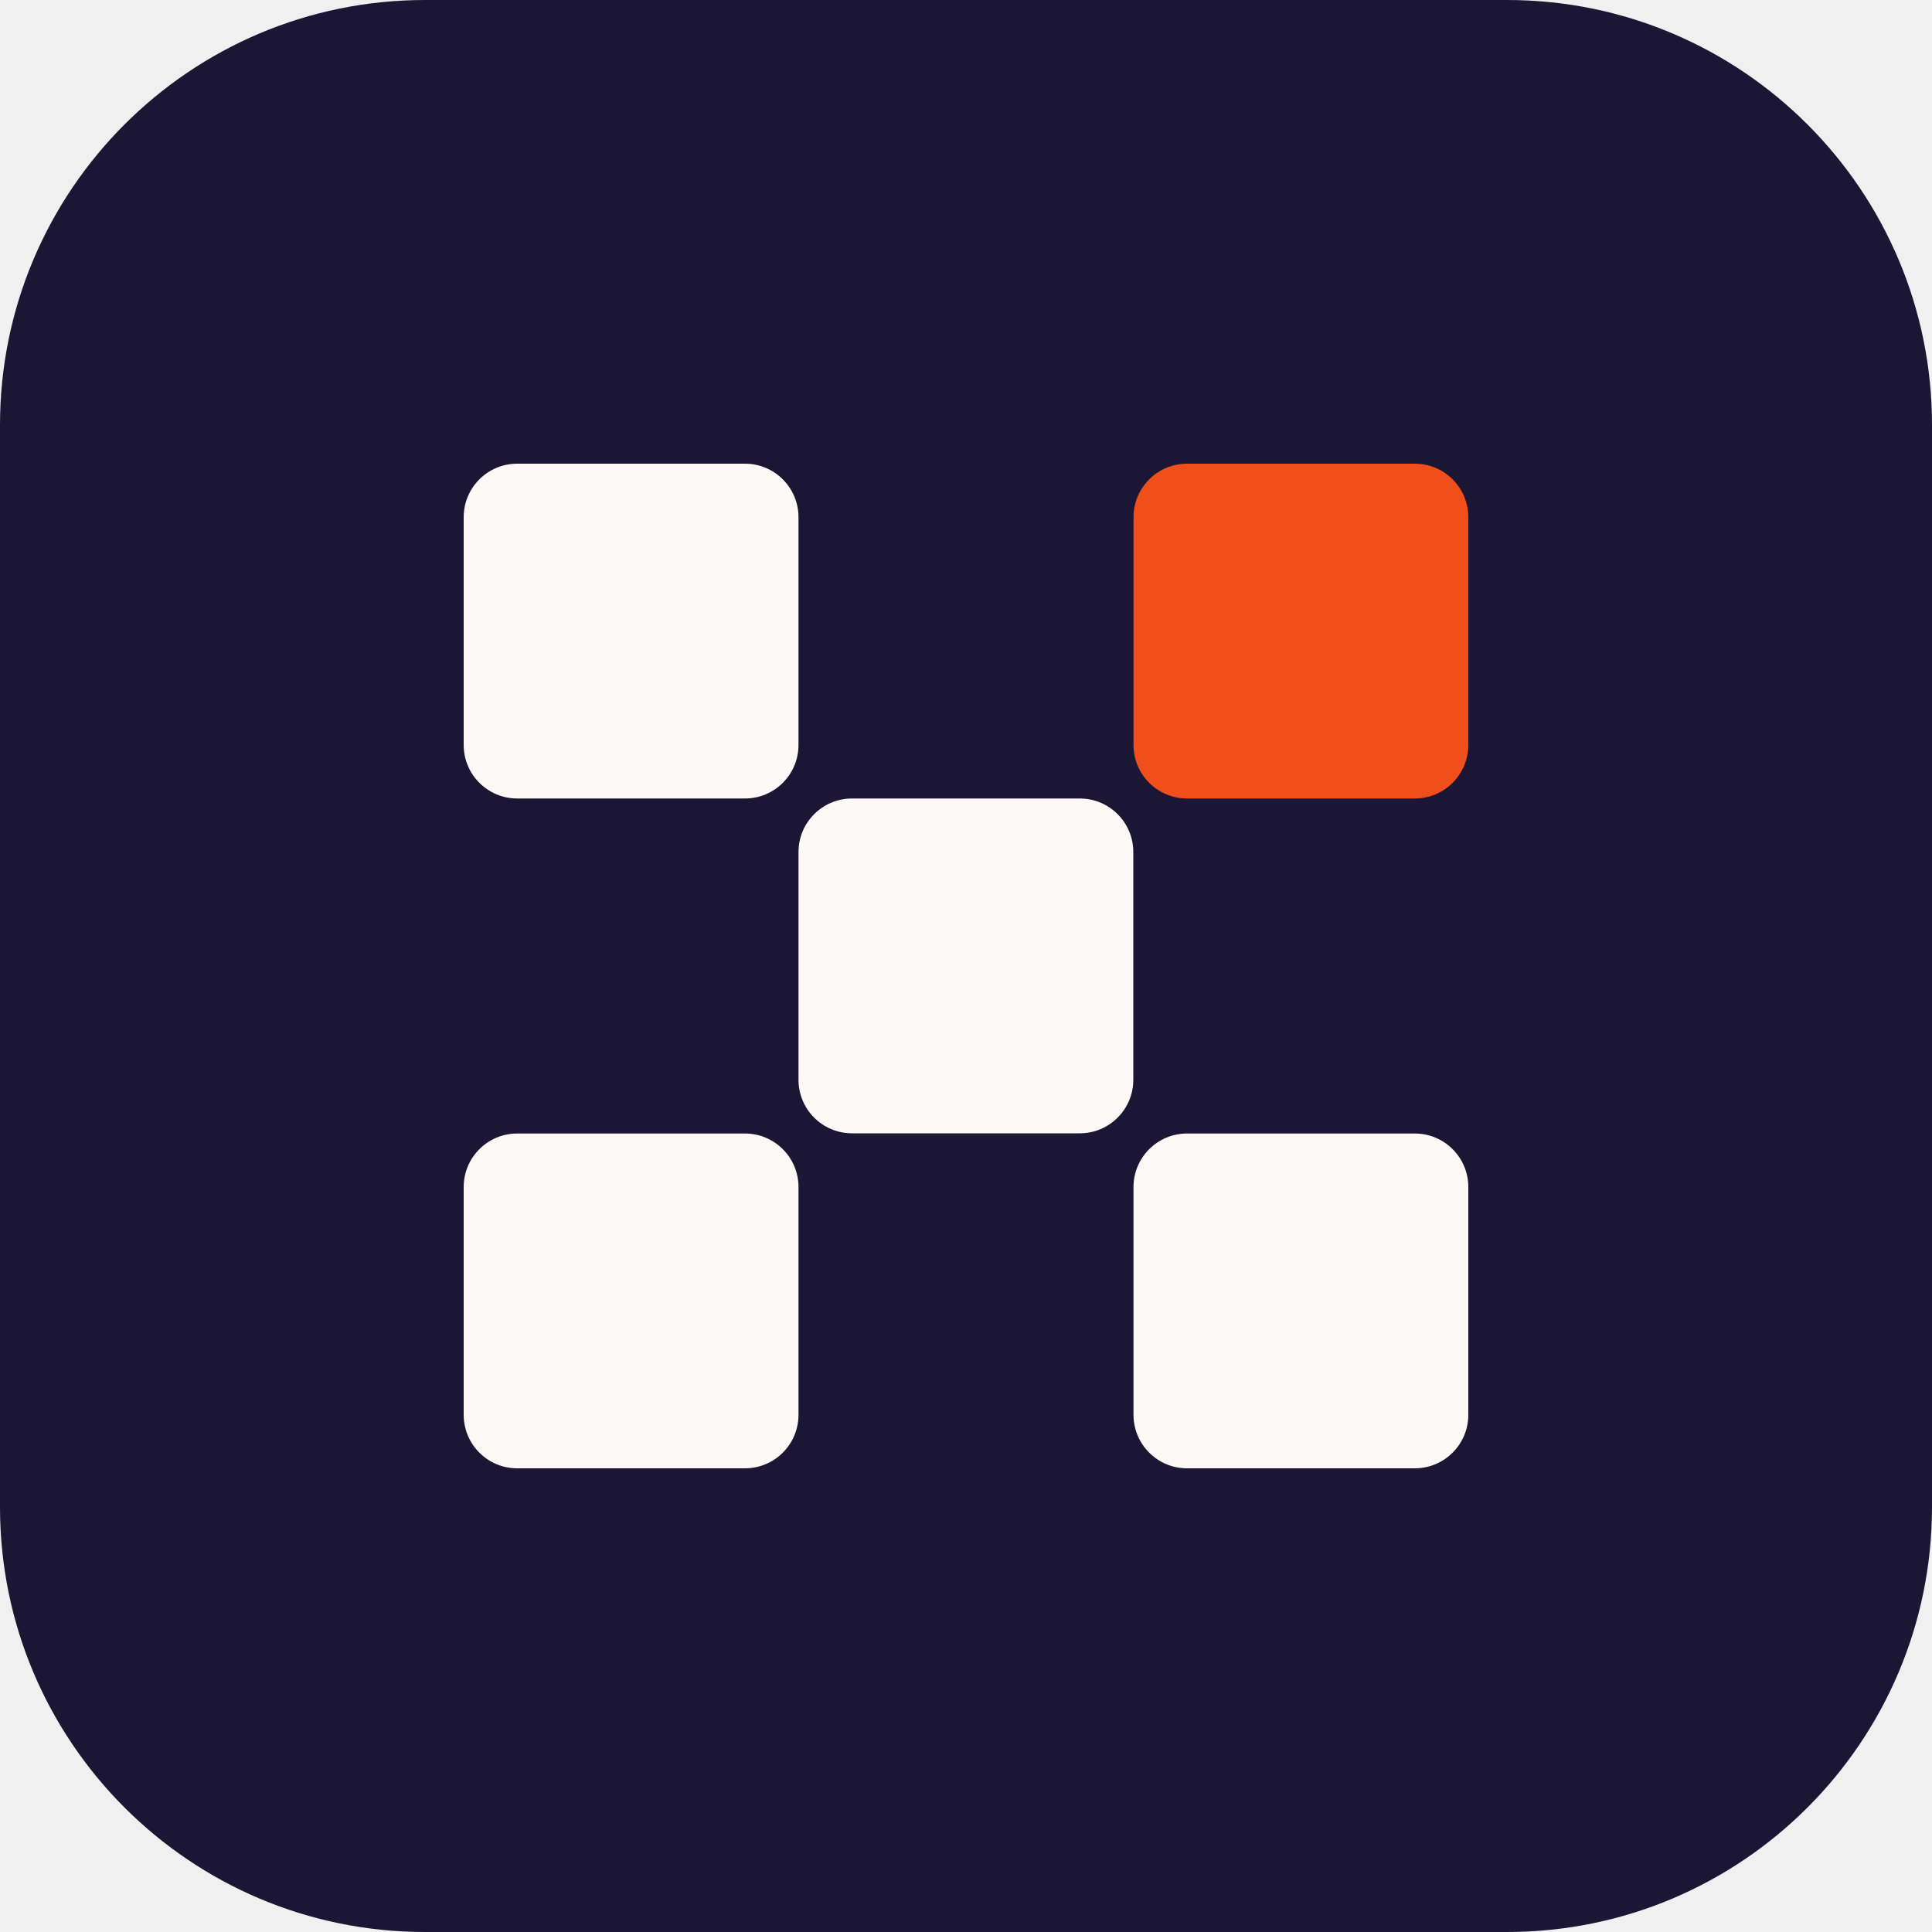
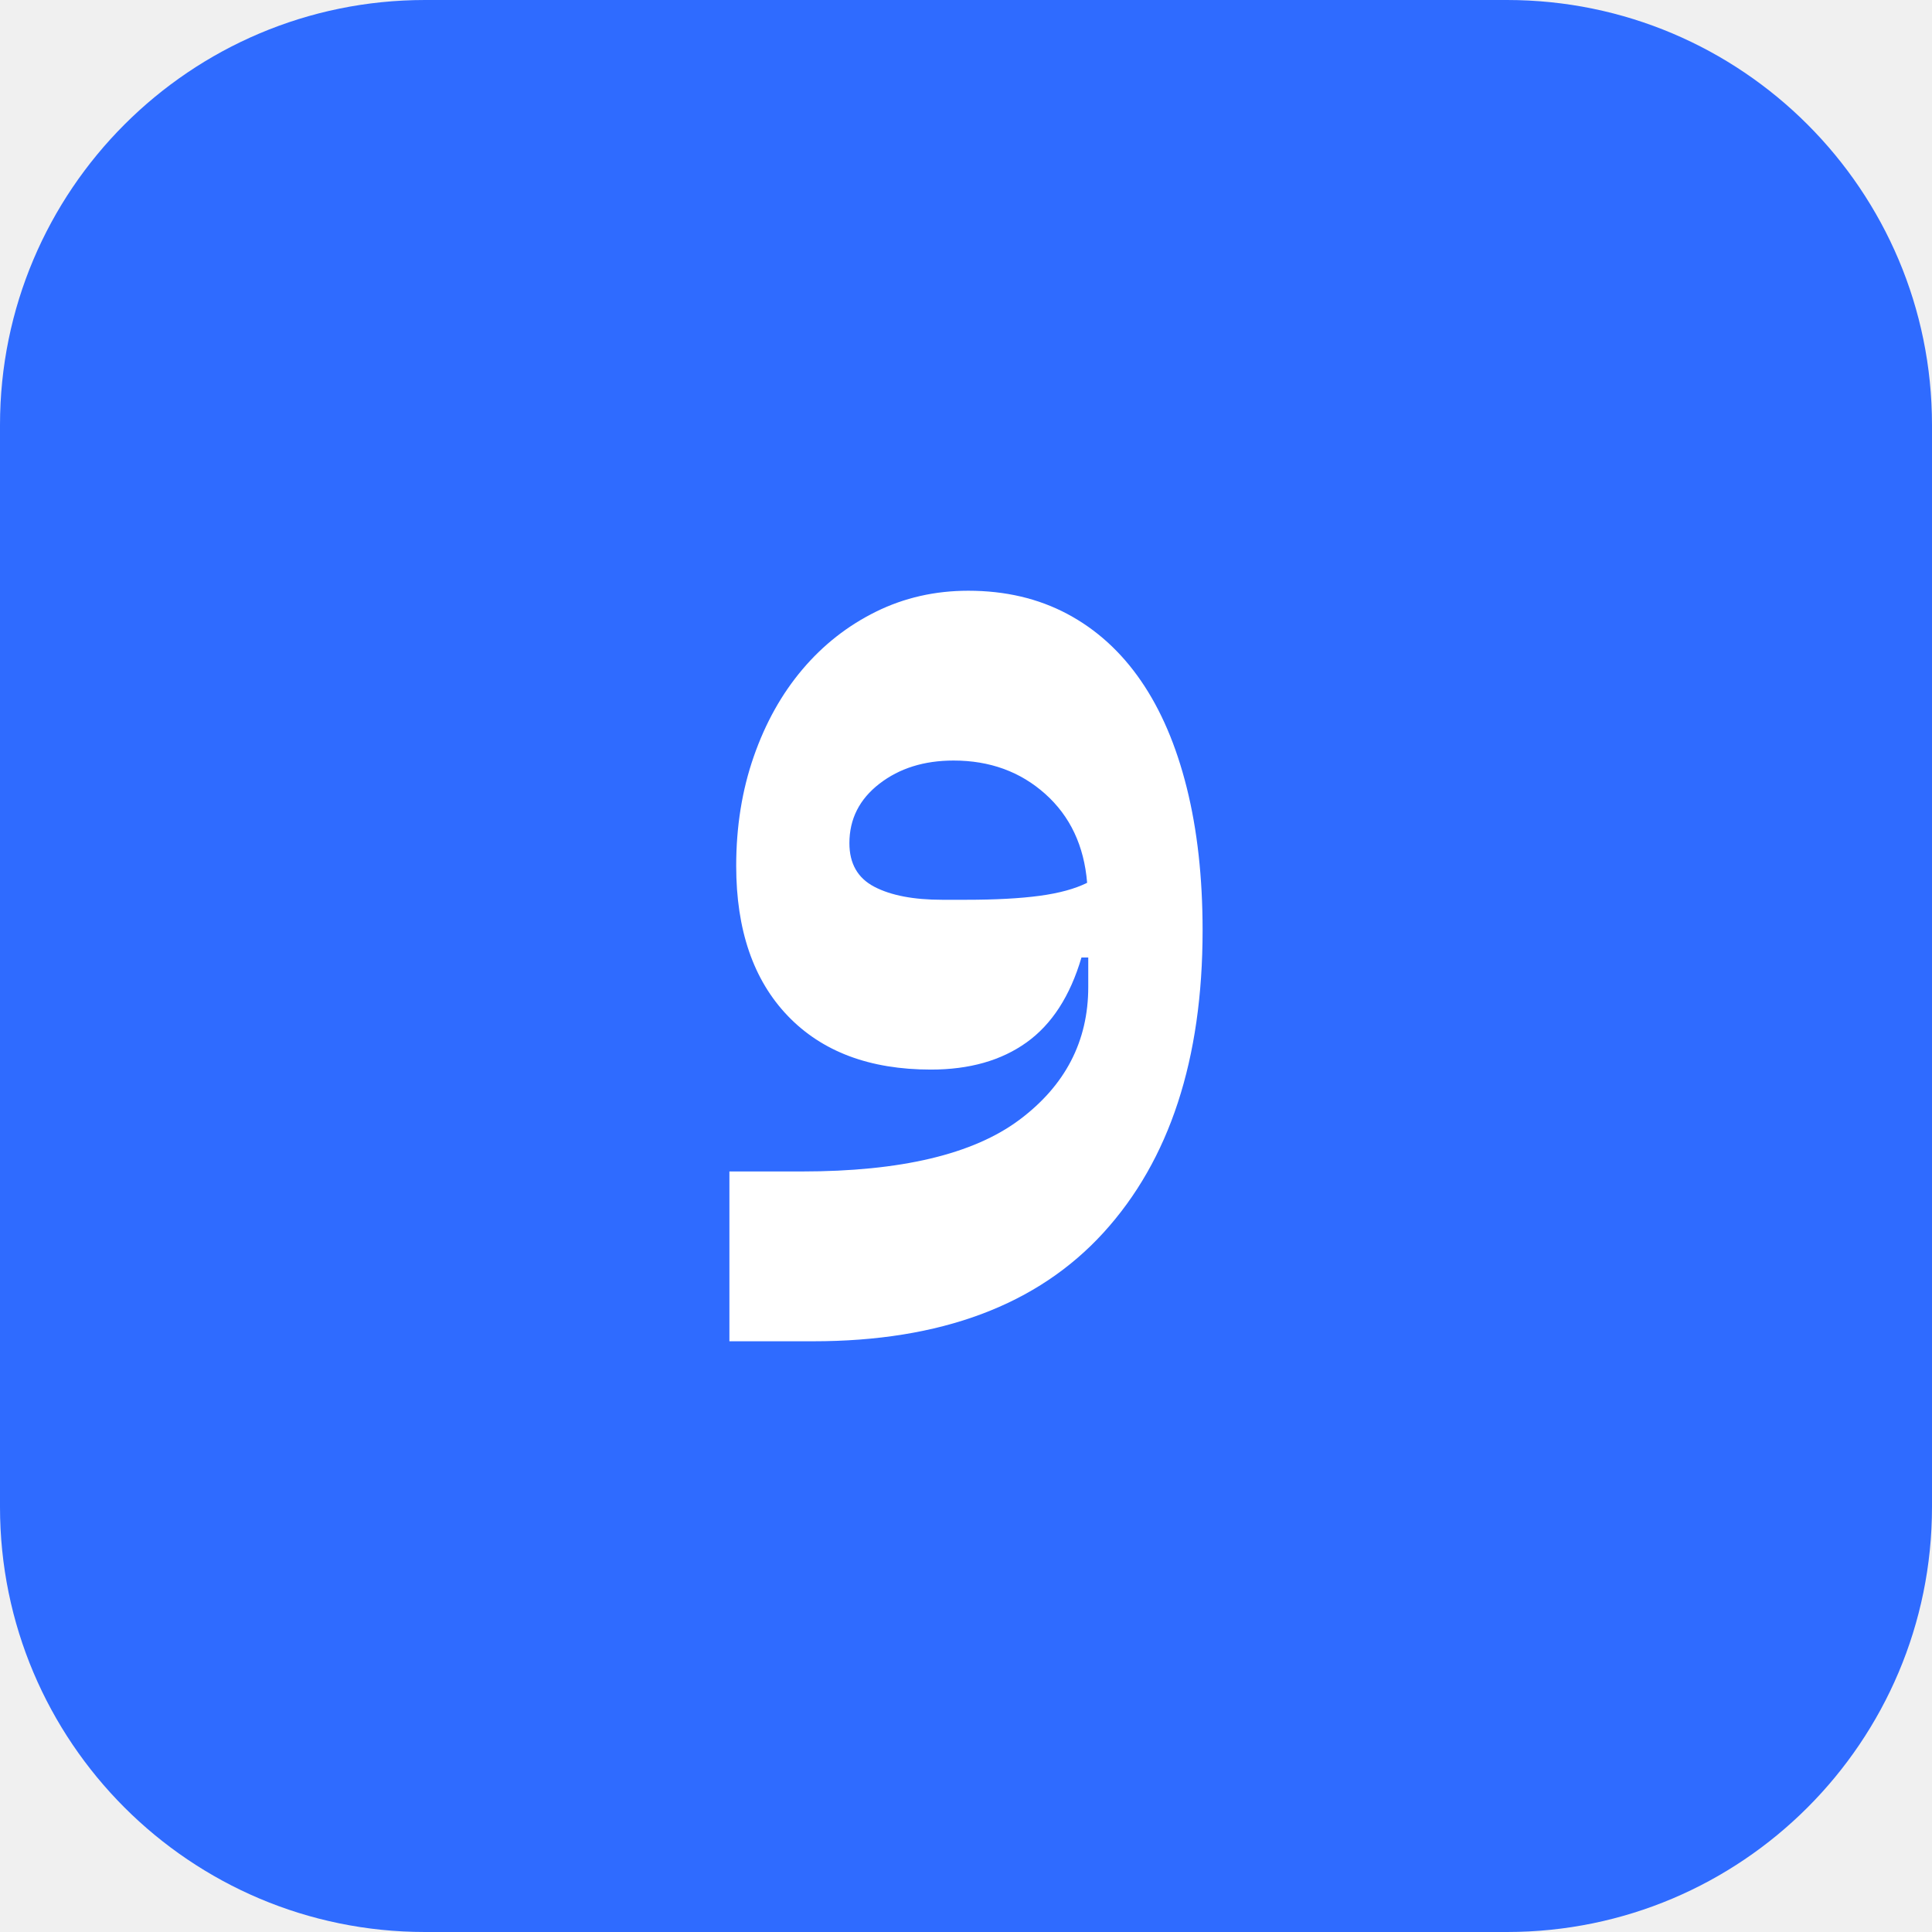
- <svg xmlns="http://www.w3.org/2000/svg" viewBox="0 0 100 100" role="img" aria-label="PIXA">
-   <rect width="100" height="100" rx="22" fill="#1A1633" />
-   <rect x="24.00" y="24.00" width="17.33" height="17.33" rx="2.77" fill="#FBF8F5" />
-   <rect x="58.67" y="24.00" width="17.33" height="17.33" rx="2.77" fill="#F04E1A" />
-   <rect x="41.33" y="41.33" width="17.33" height="17.33" rx="2.77" fill="#FBF8F5" />
-   <rect x="24.00" y="58.67" width="17.33" height="17.33" rx="2.77" fill="#FBF8F5" />
-   <rect x="58.67" y="58.67" width="17.33" height="17.33" rx="2.77" fill="#FBF8F5" />
+ <svg xmlns="http://www.w3.org/2000/svg" viewBox="0 0 512.00 512.00" width="512.00" height="512.00" role="img" aria-label="وصل">
+   <rect width="512.00" height="512.00" rx="112.64" fill="#2F6BFF" />
+   <path transform="translate(184.30 283.45)" fill="#FFFFFF" d="M9.0 27.0H28.2Q67.5 27.0 85.8 13.35Q104.1 -0.3 104.1 -21.9V-29.7H102.3Q97.8 -14.4 87.75 -7.2Q77.7 0.0 62.4 0.0Q38.1 0.0 24.45 -14.25Q10.8 -28.5 10.8 -54.0Q10.8 -69.6 15.45 -82.95Q20.1 -96.3 28.35 -106.05Q36.6 -115.8 47.85 -121.35Q59.1 -126.9 72.3 -126.9Q87.0 -126.9 98.55 -120.75Q110.1 -114.6 118.05 -103.05Q126.0 -91.5 130.2 -74.7Q134.4 -57.9 134.4 -36.9Q134.4 14.4 108.15 43.2Q81.9 72.0 31.2 72.0H9.0ZM71.7 -45.0Q83.4 -45.0 91.2 -46.05Q99.0 -47.1 103.8 -49.5Q102.6 -64.2 92.7 -73.05Q82.8 -81.9 68.4 -81.9Q56.7 -81.9 48.75 -75.75Q40.8 -69.6 40.8 -60.0Q40.8 -51.9 47.4 -48.45Q54.0 -45.0 65.4 -45.0Z" />
</svg>
